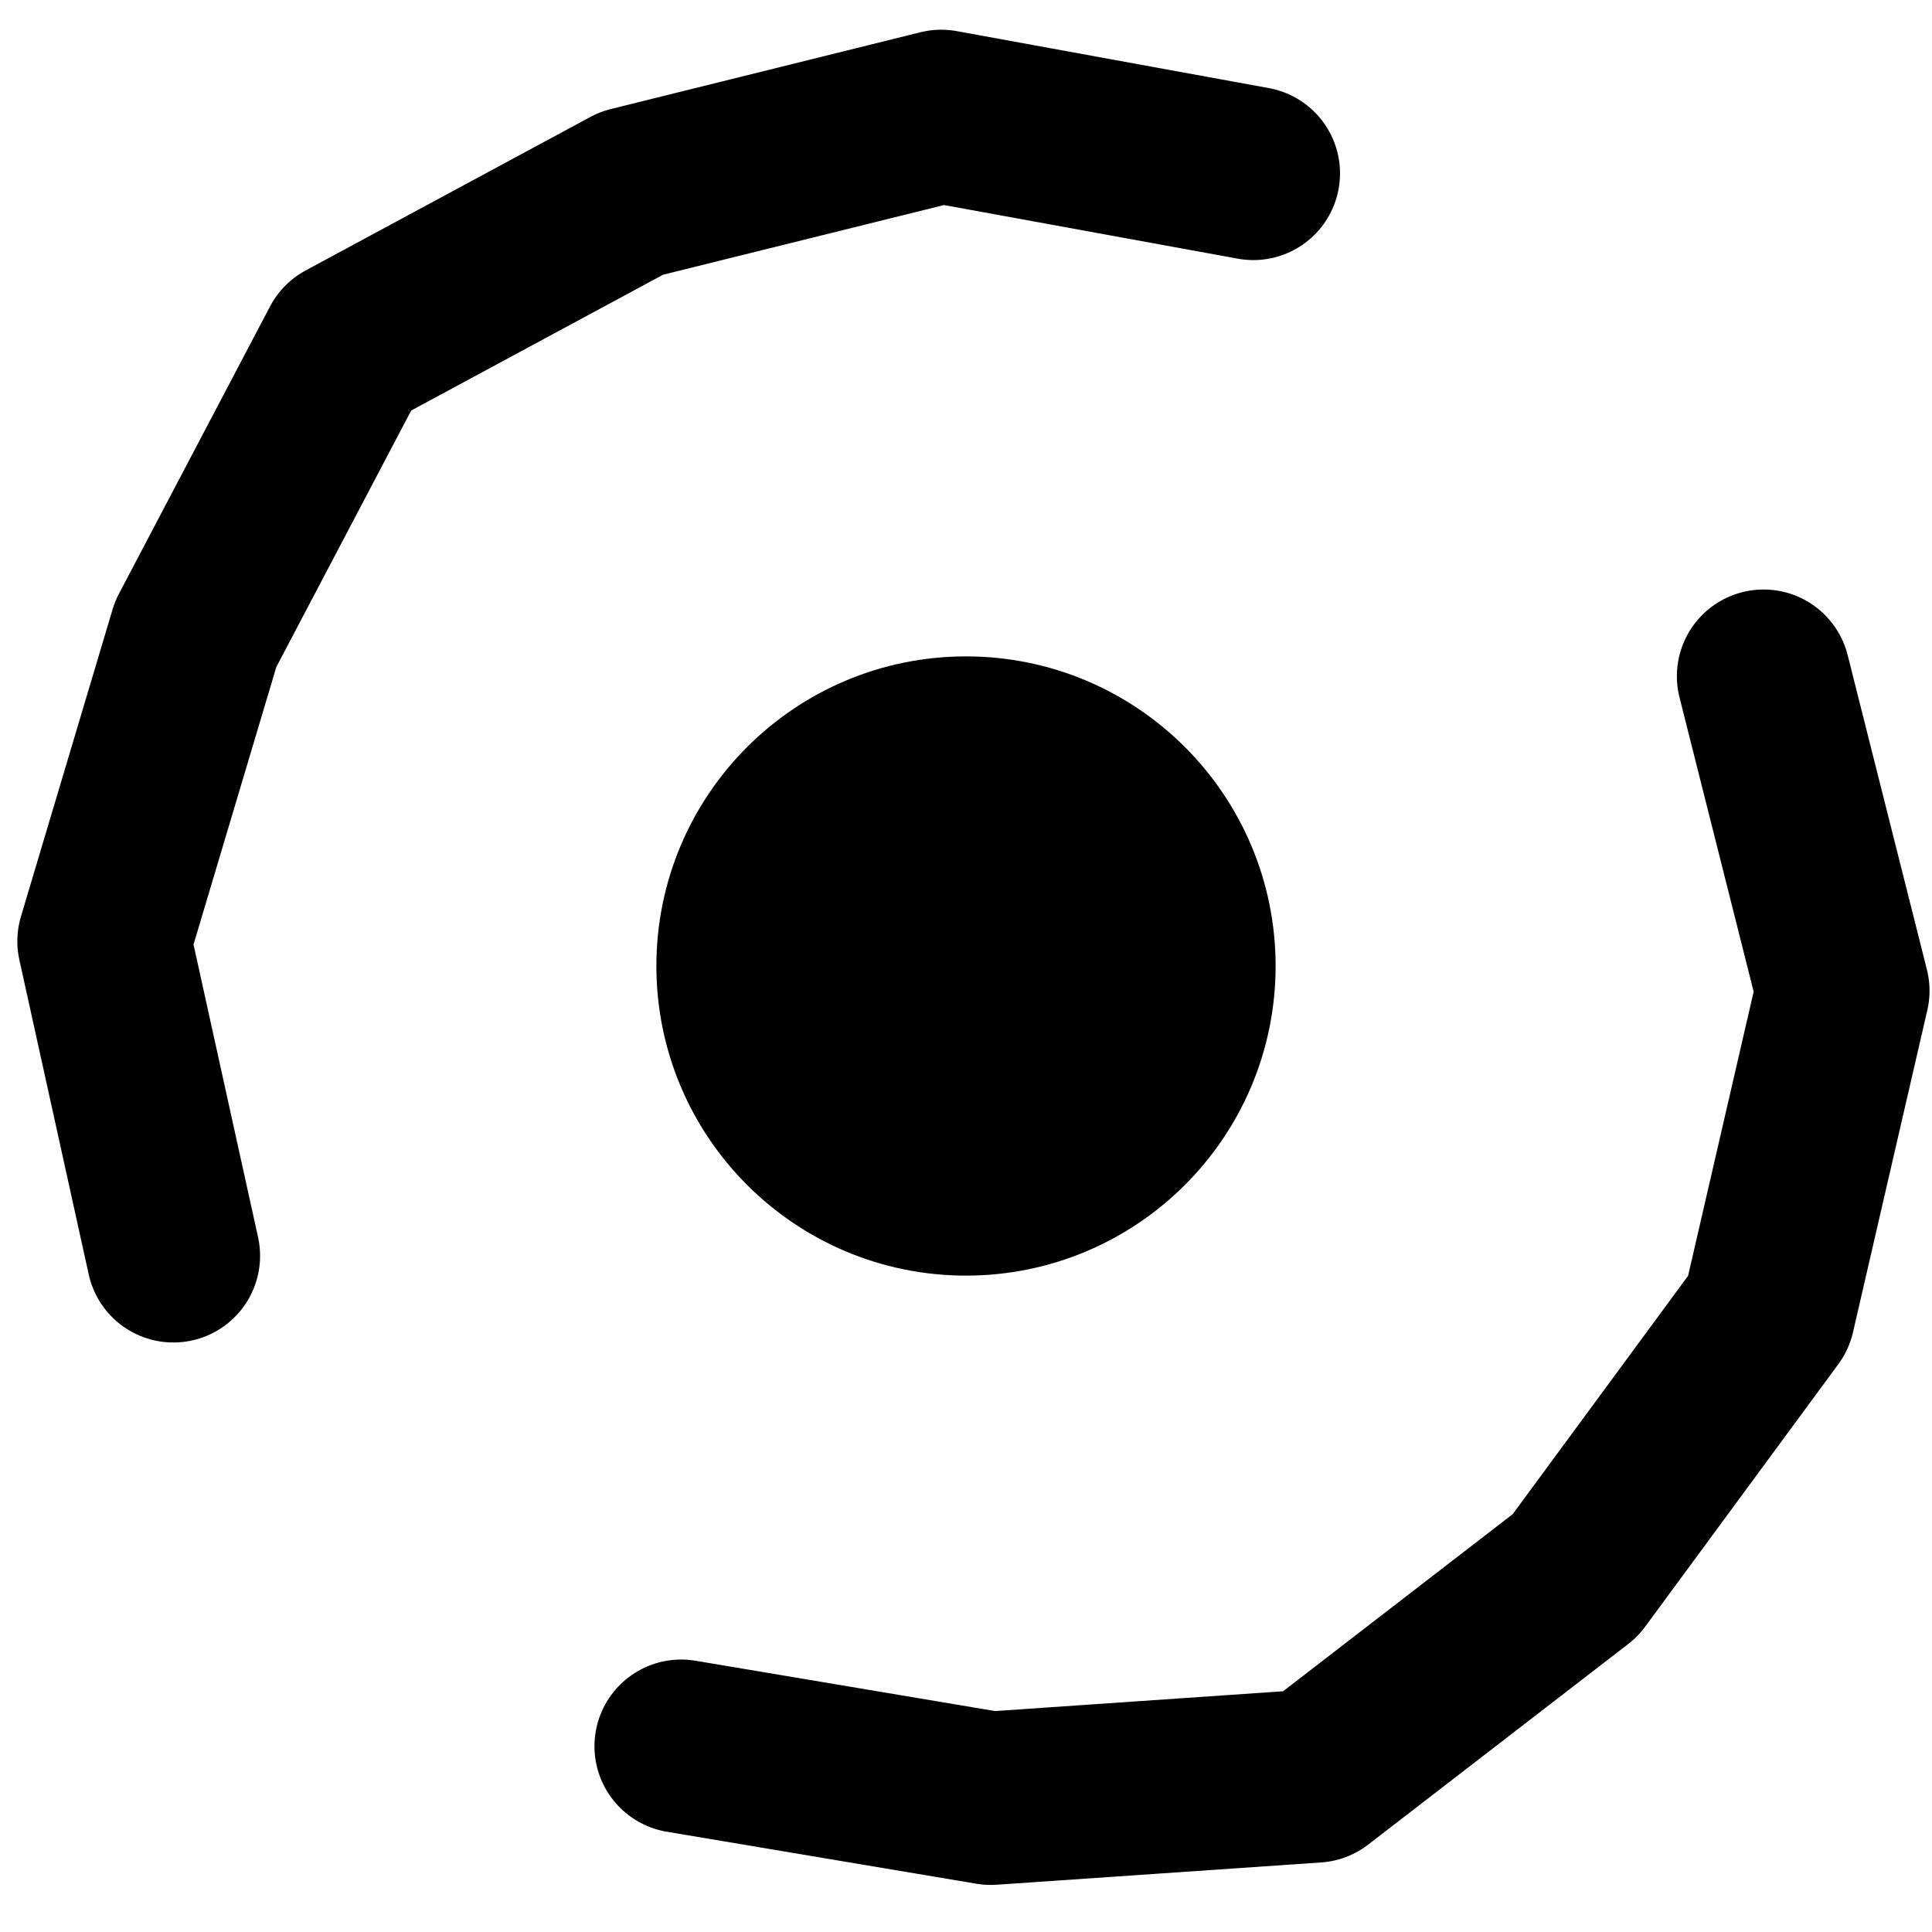
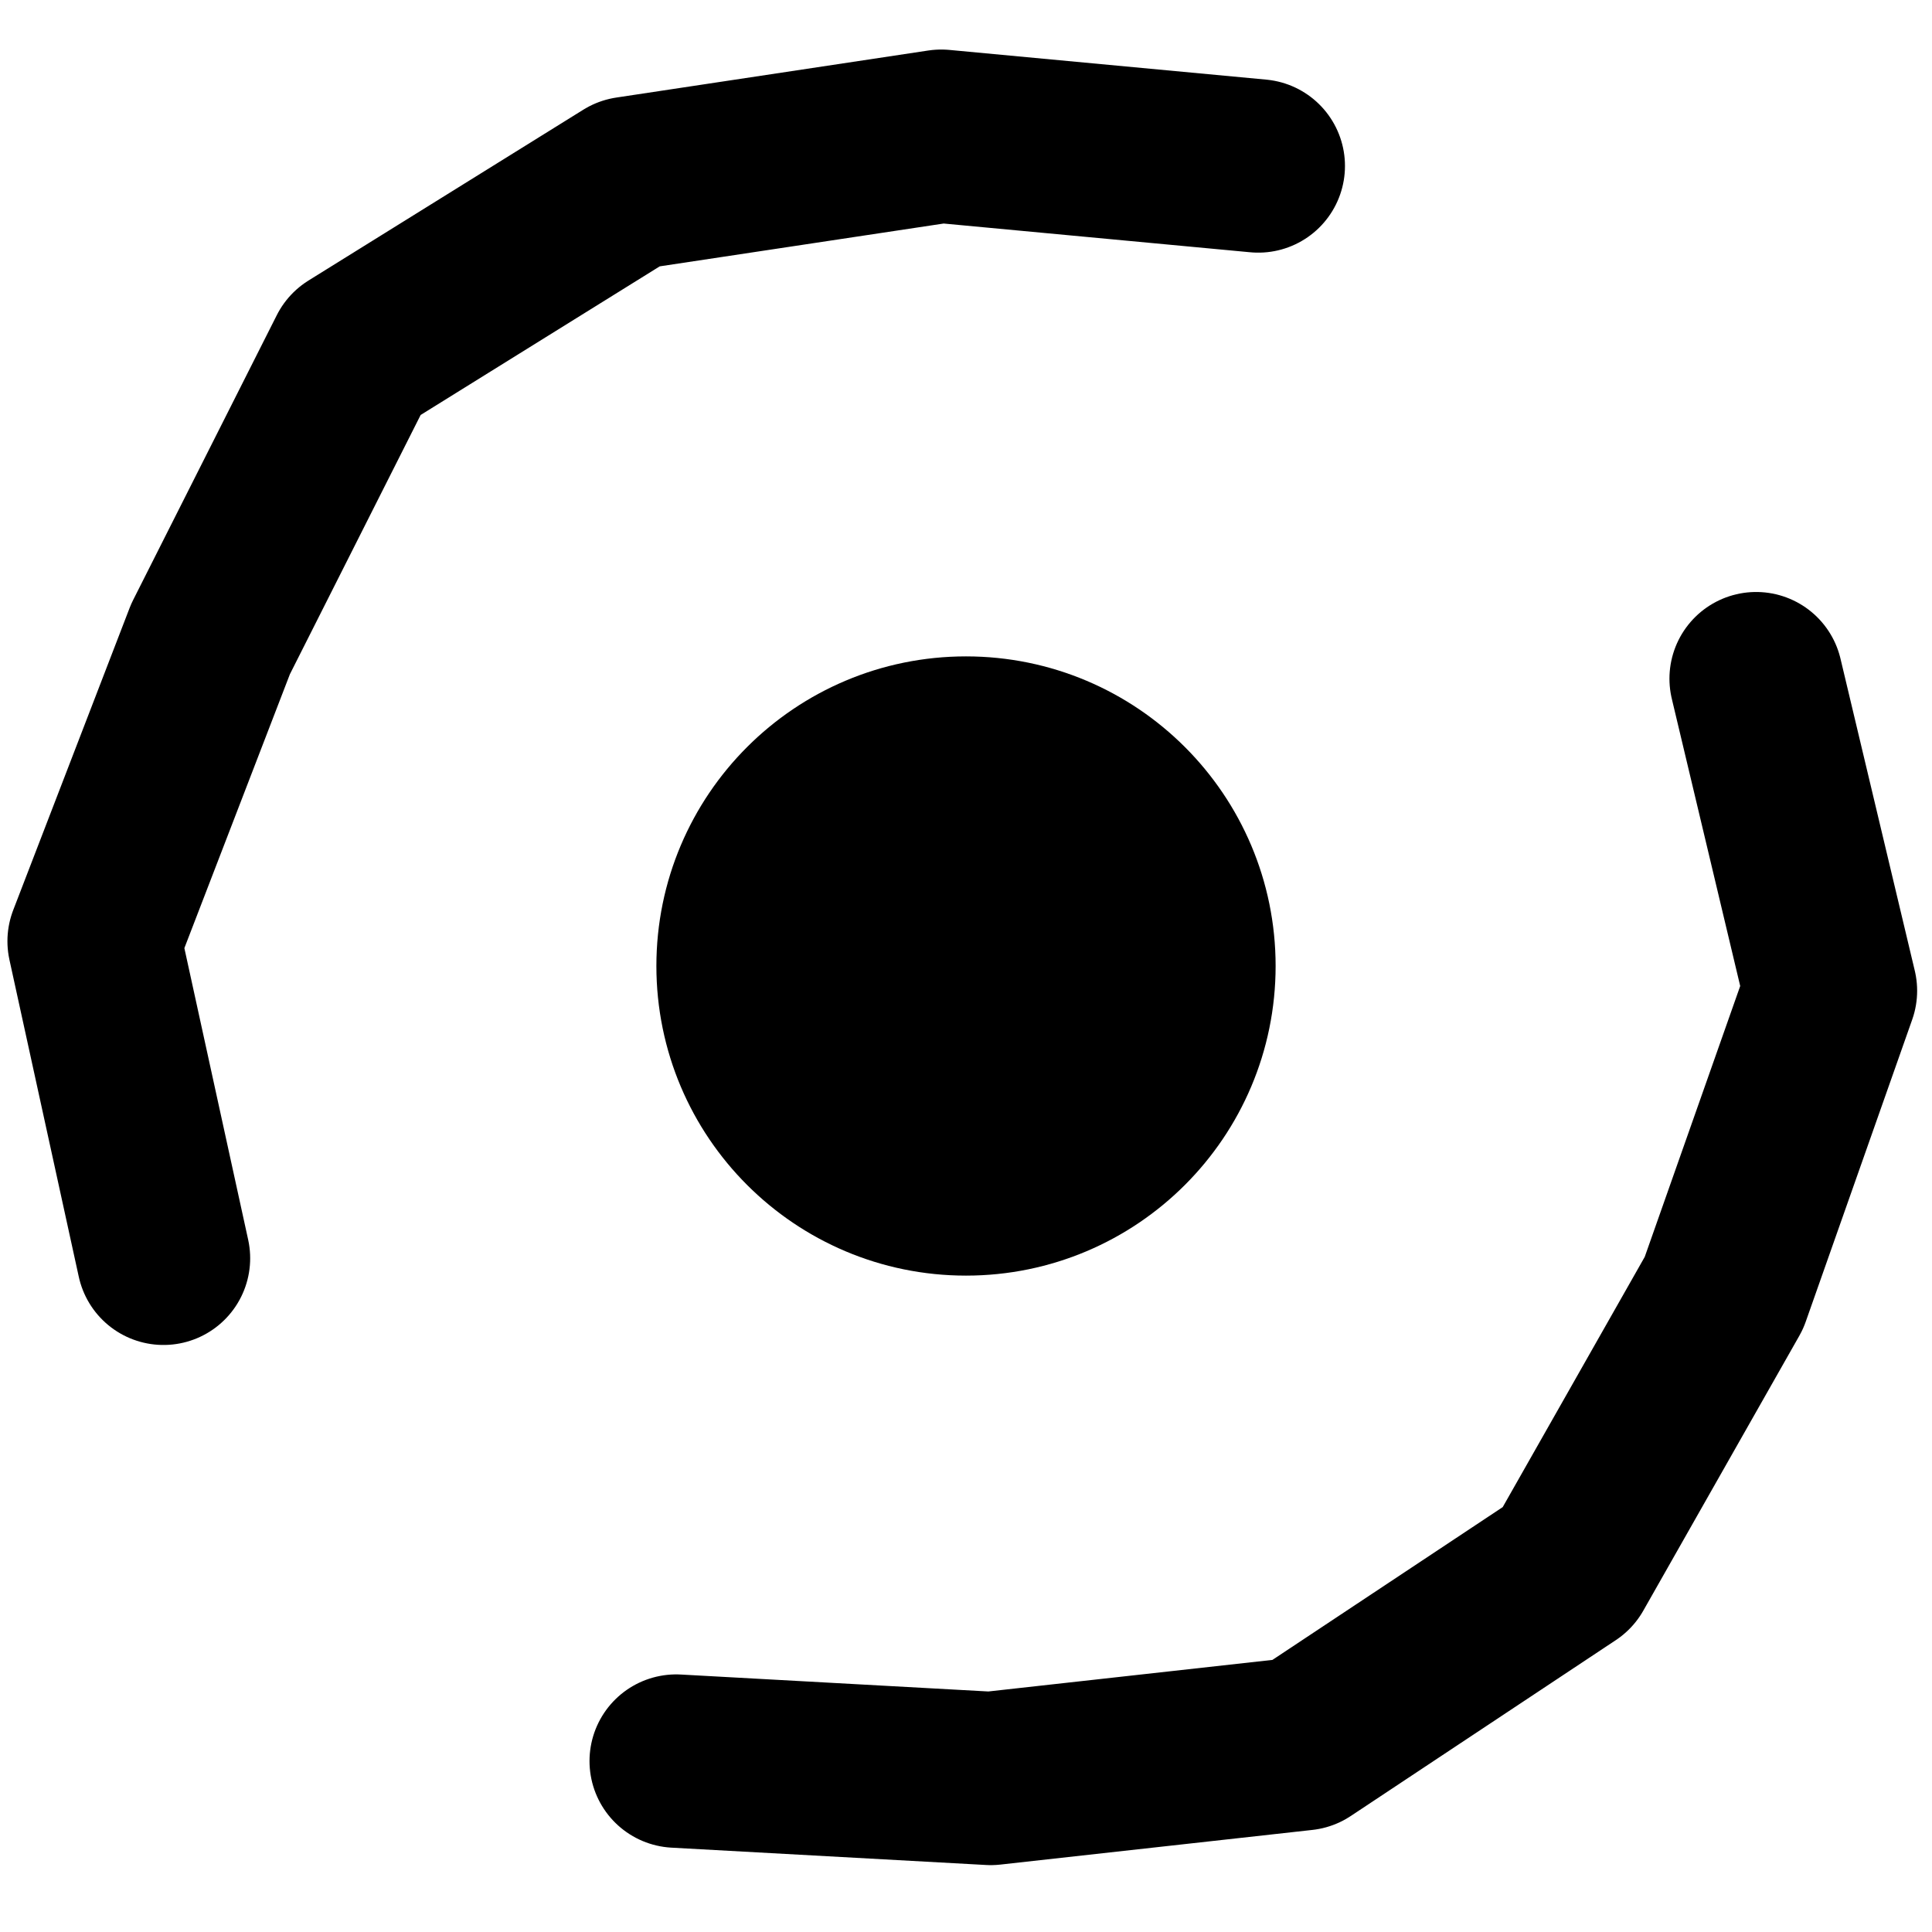
<svg xmlns="http://www.w3.org/2000/svg" viewBox="11 11 78 78" fill="none" stroke="currentColor" stroke-width="7" stroke-linecap="round" stroke-linejoin="round">
  <circle cx="50" cy="50" r="9" fill="currentColor" />
-   <path d="M18.0 61.7L15.2 49.0L18.9 36.6L25.0 25.0L36.5 18.8L49.0 15.7L61.6 18.0" />
-   <path d="M82.2 38.3L85.4 51.0L82.4 64.0L74.6 74.6L64.1 82.7L51.0 83.6L38.5 81.5" />
+   <path d="M17.6 61.8L14.8 49.0L19.5 36.8L25.3 25.3L36.4 18.4L49.0 16.5L61.8 17.7" />
+   <path d="M81.9 38.4L84.9 51.0L80.6 63.2L74.3 74.3L63.6 81.4L51.0 82.8L38.3 82.1" />
</svg>
